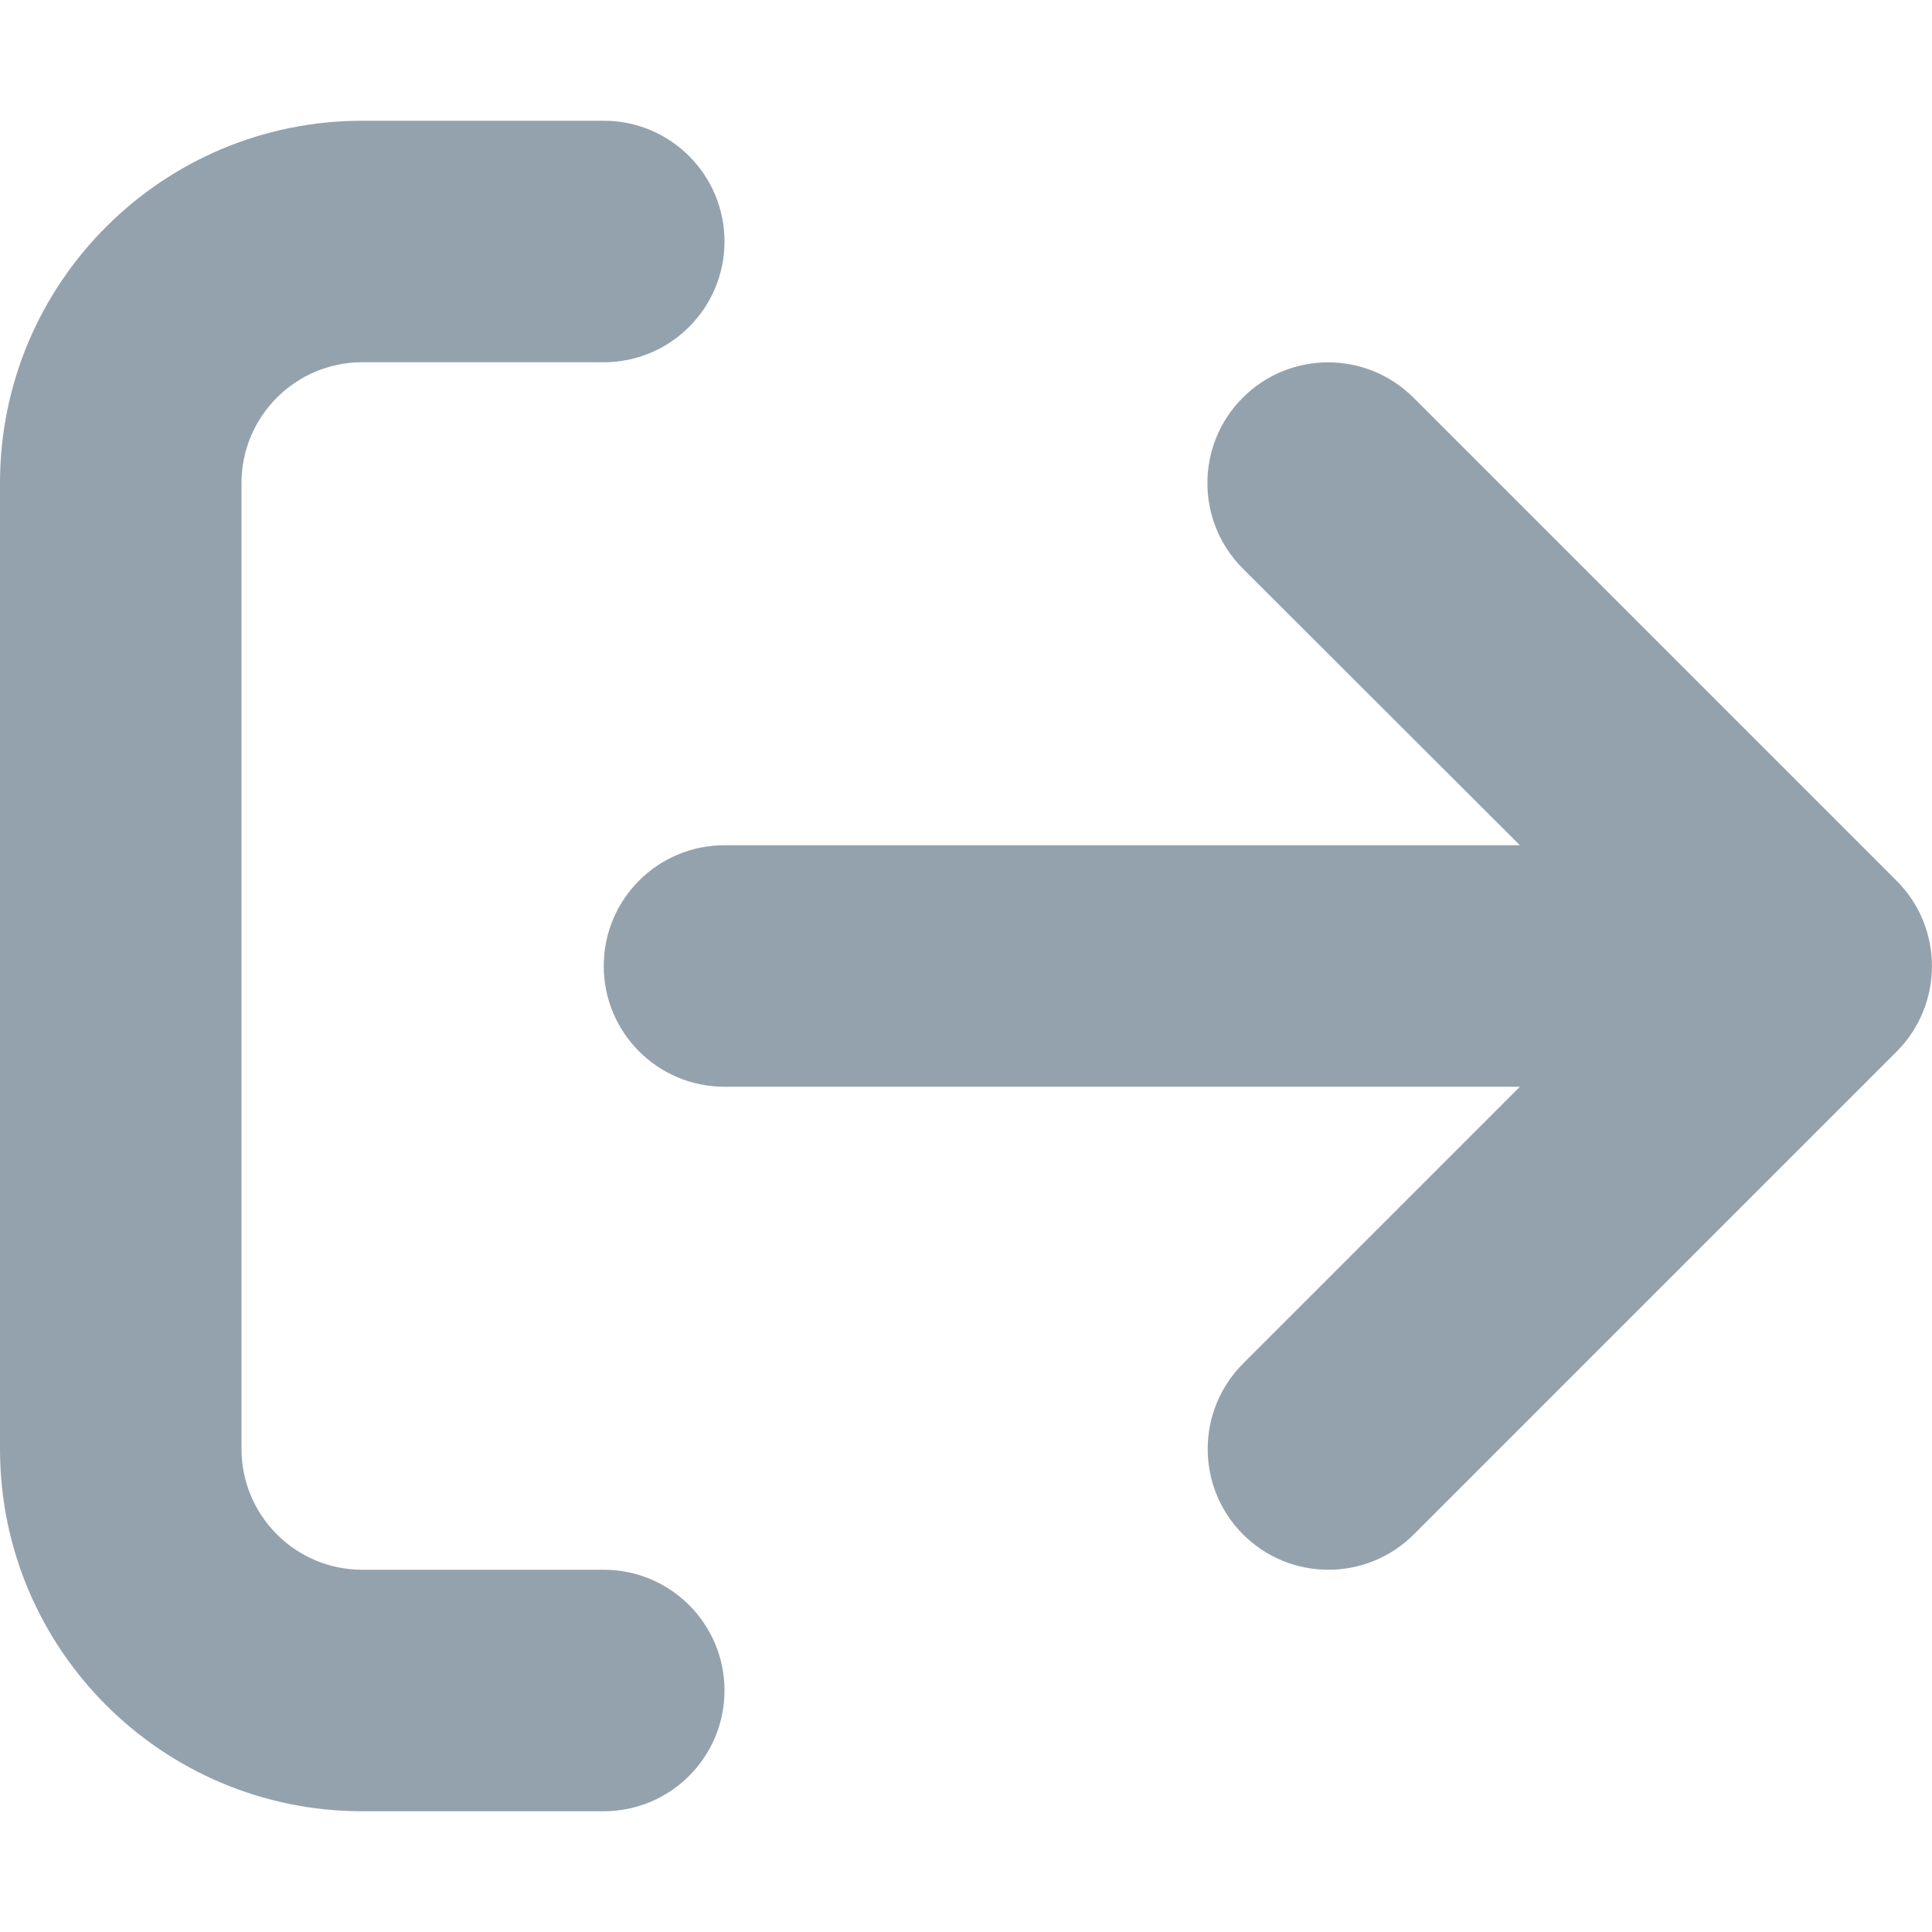
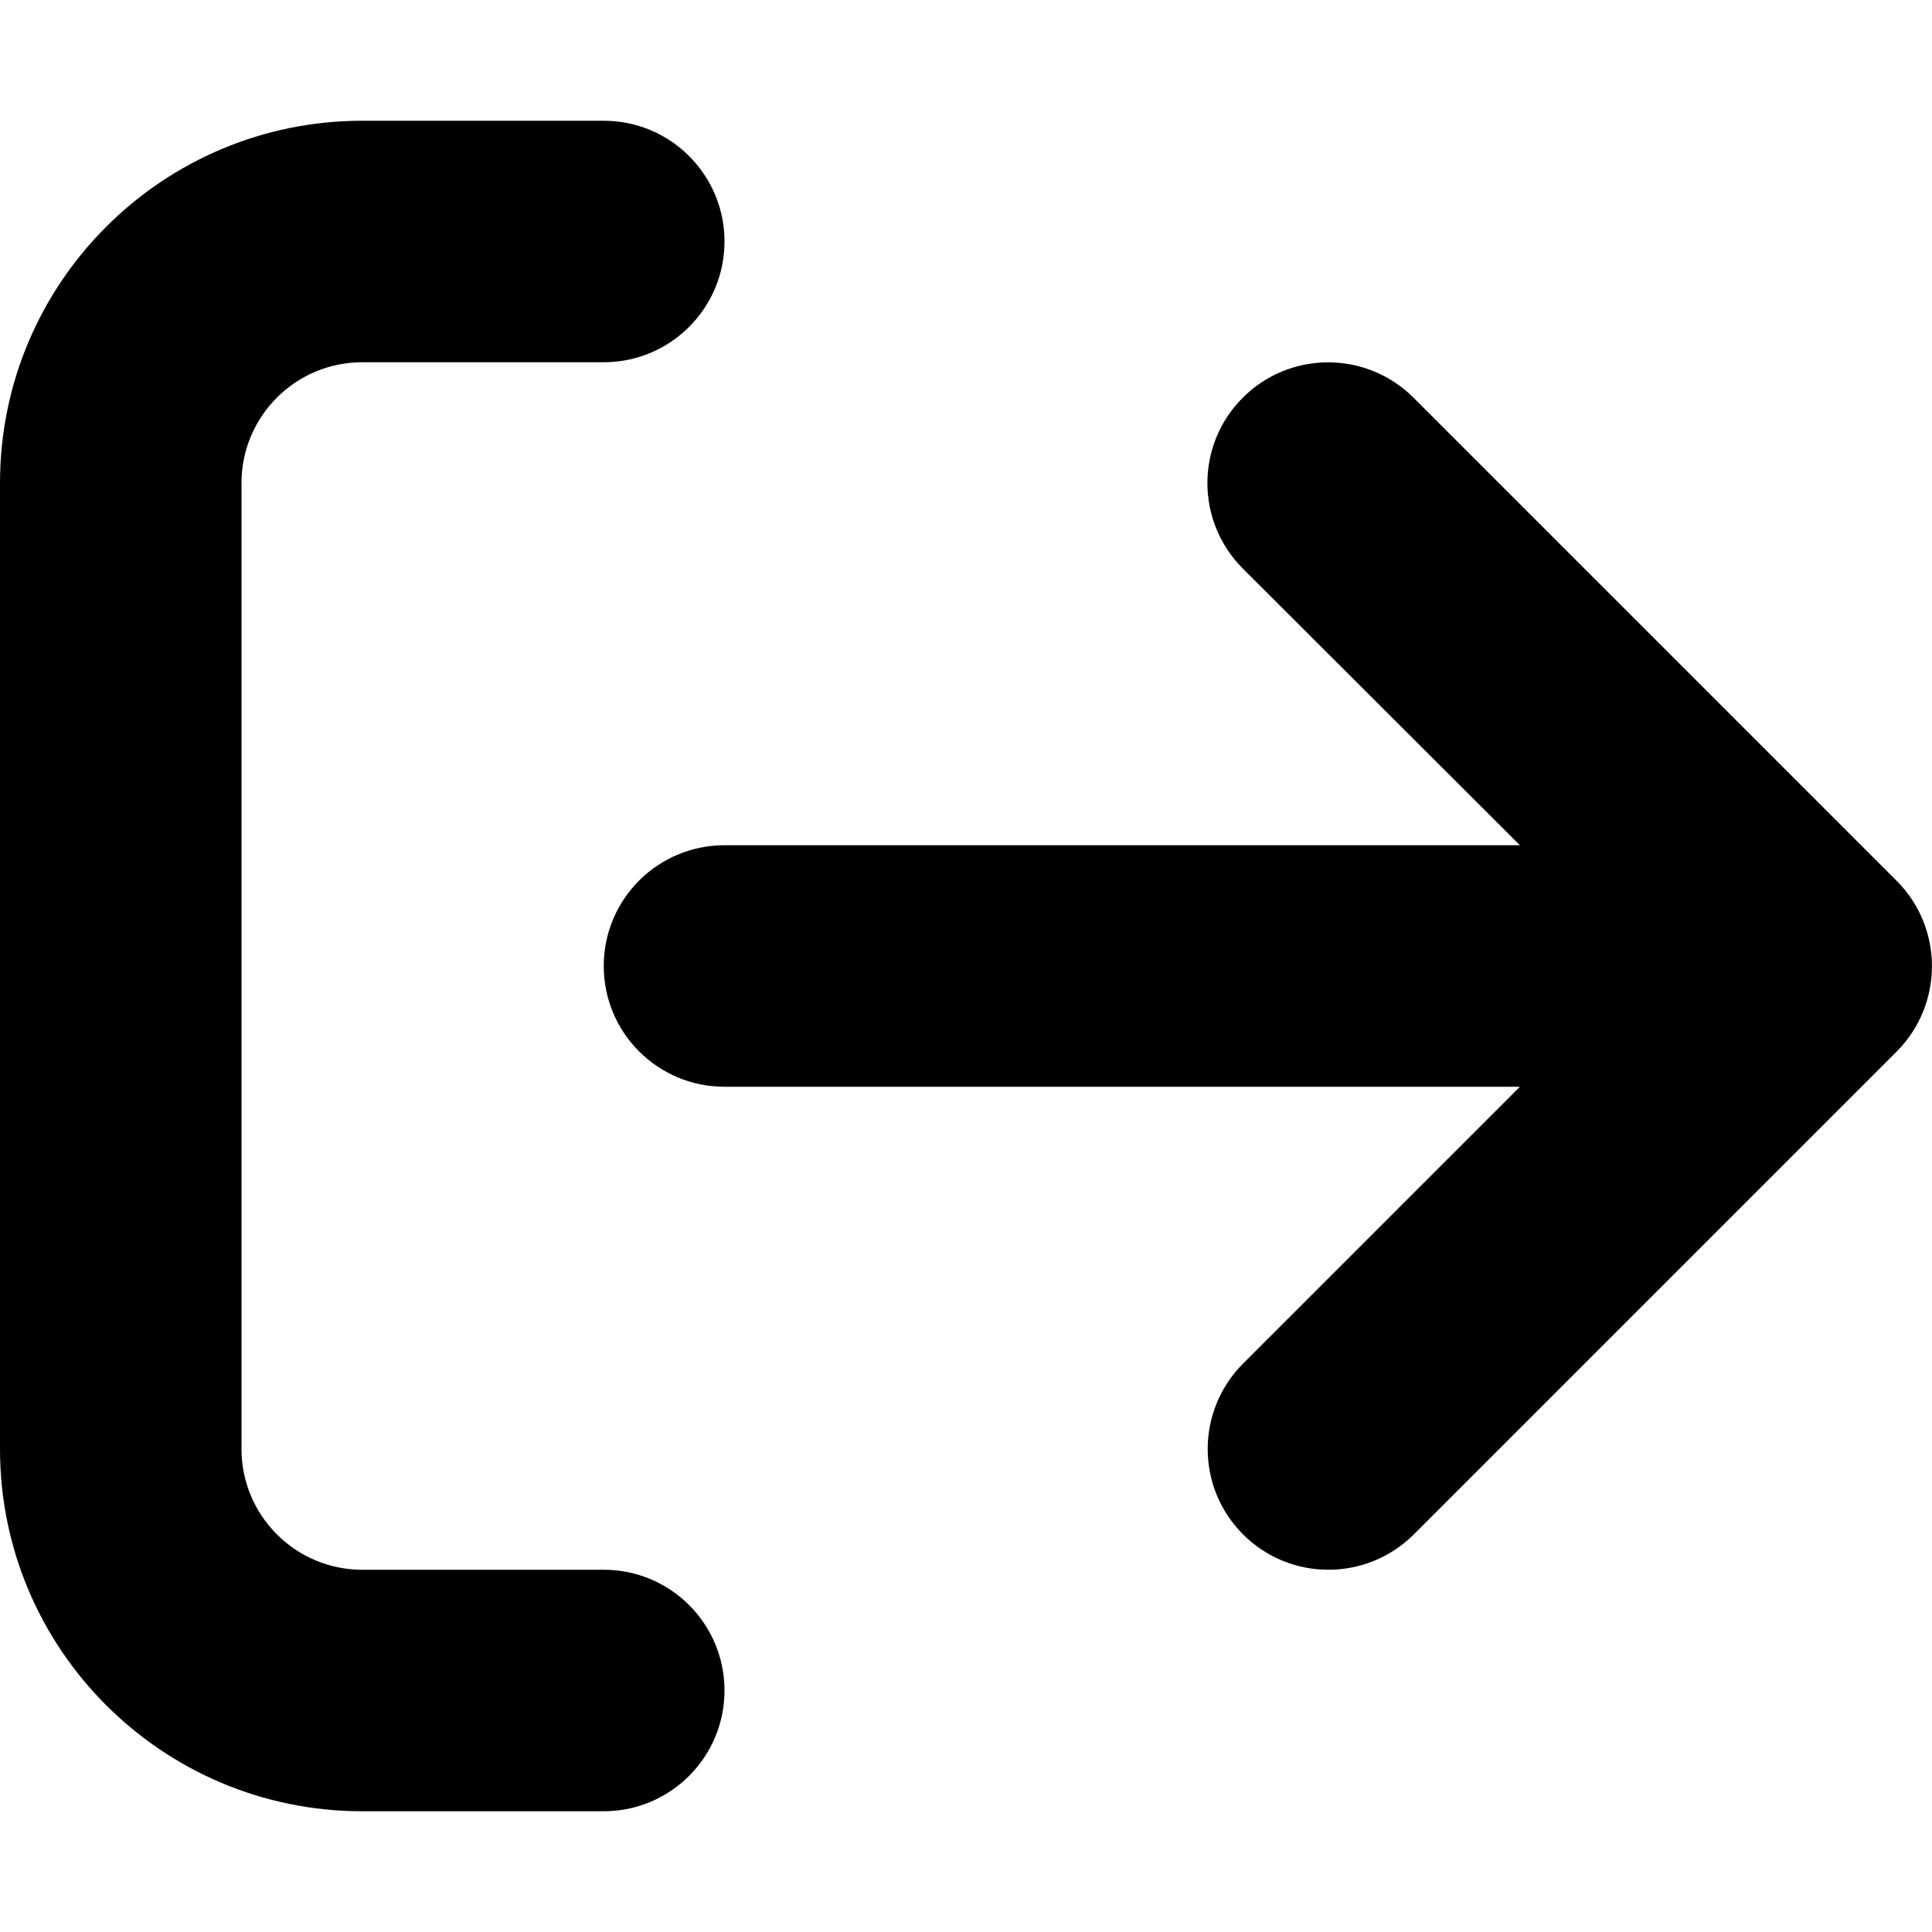
- <svg xmlns="http://www.w3.org/2000/svg" width="20" height="20" viewBox="0 0 20 20" fill="none">
-   <path d="M6.25 16.25H3.75C3.06 16.25 2.5 15.69 2.5 15V5C2.5 4.31 3.06 3.75 3.75 3.75H6.25C6.94 3.75 7.5 3.19 7.5 2.5C7.5 1.81 6.941 1.25 6.25 1.25H3.75C1.679 1.25 0 2.929 0 5V15C0 17.071 1.679 18.75 3.75 18.75H6.25C6.94 18.75 7.5 18.19 7.5 17.5C7.5 16.81 6.941 16.25 6.25 16.25ZM19.633 9.117L14.633 4.117C14.144 3.629 13.353 3.629 12.865 4.117C12.377 4.605 12.377 5.396 12.865 5.885L15.734 8.75H7.5C6.809 8.75 6.25 9.309 6.25 10C6.25 10.691 6.809 11.25 7.5 11.25H15.734L12.868 14.116C12.38 14.605 12.38 15.396 12.868 15.884C13.356 16.372 14.147 16.372 14.636 15.884L19.636 10.884C20.121 10.395 20.121 9.605 19.633 9.117Z" fill="#94A2AD" />
+ <svg xmlns="http://www.w3.org/2000/svg" width="20" height="20" viewBox="0 0 20 20">
+   <path d="M6.25 16.25H3.75C3.06 16.25 2.5 15.69 2.5 15V5C2.5 4.31 3.06 3.75 3.75 3.75H6.25C6.94 3.75 7.5 3.19 7.5 2.5C7.5 1.81 6.941 1.25 6.25 1.25H3.75C1.679 1.25 0 2.929 0 5V15C0 17.071 1.679 18.75 3.75 18.75H6.25C6.94 18.75 7.5 18.19 7.5 17.5C7.5 16.81 6.941 16.25 6.25 16.25ZM19.633 9.117L14.633 4.117C14.144 3.629 13.353 3.629 12.865 4.117C12.377 4.605 12.377 5.396 12.865 5.885L15.734 8.75H7.5C6.809 8.75 6.25 9.309 6.25 10C6.25 10.691 6.809 11.25 7.5 11.25H15.734L12.868 14.116C12.38 14.605 12.38 15.396 12.868 15.884C13.356 16.372 14.147 16.372 14.636 15.884L19.636 10.884C20.121 10.395 20.121 9.605 19.633 9.117Z" />
</svg>
